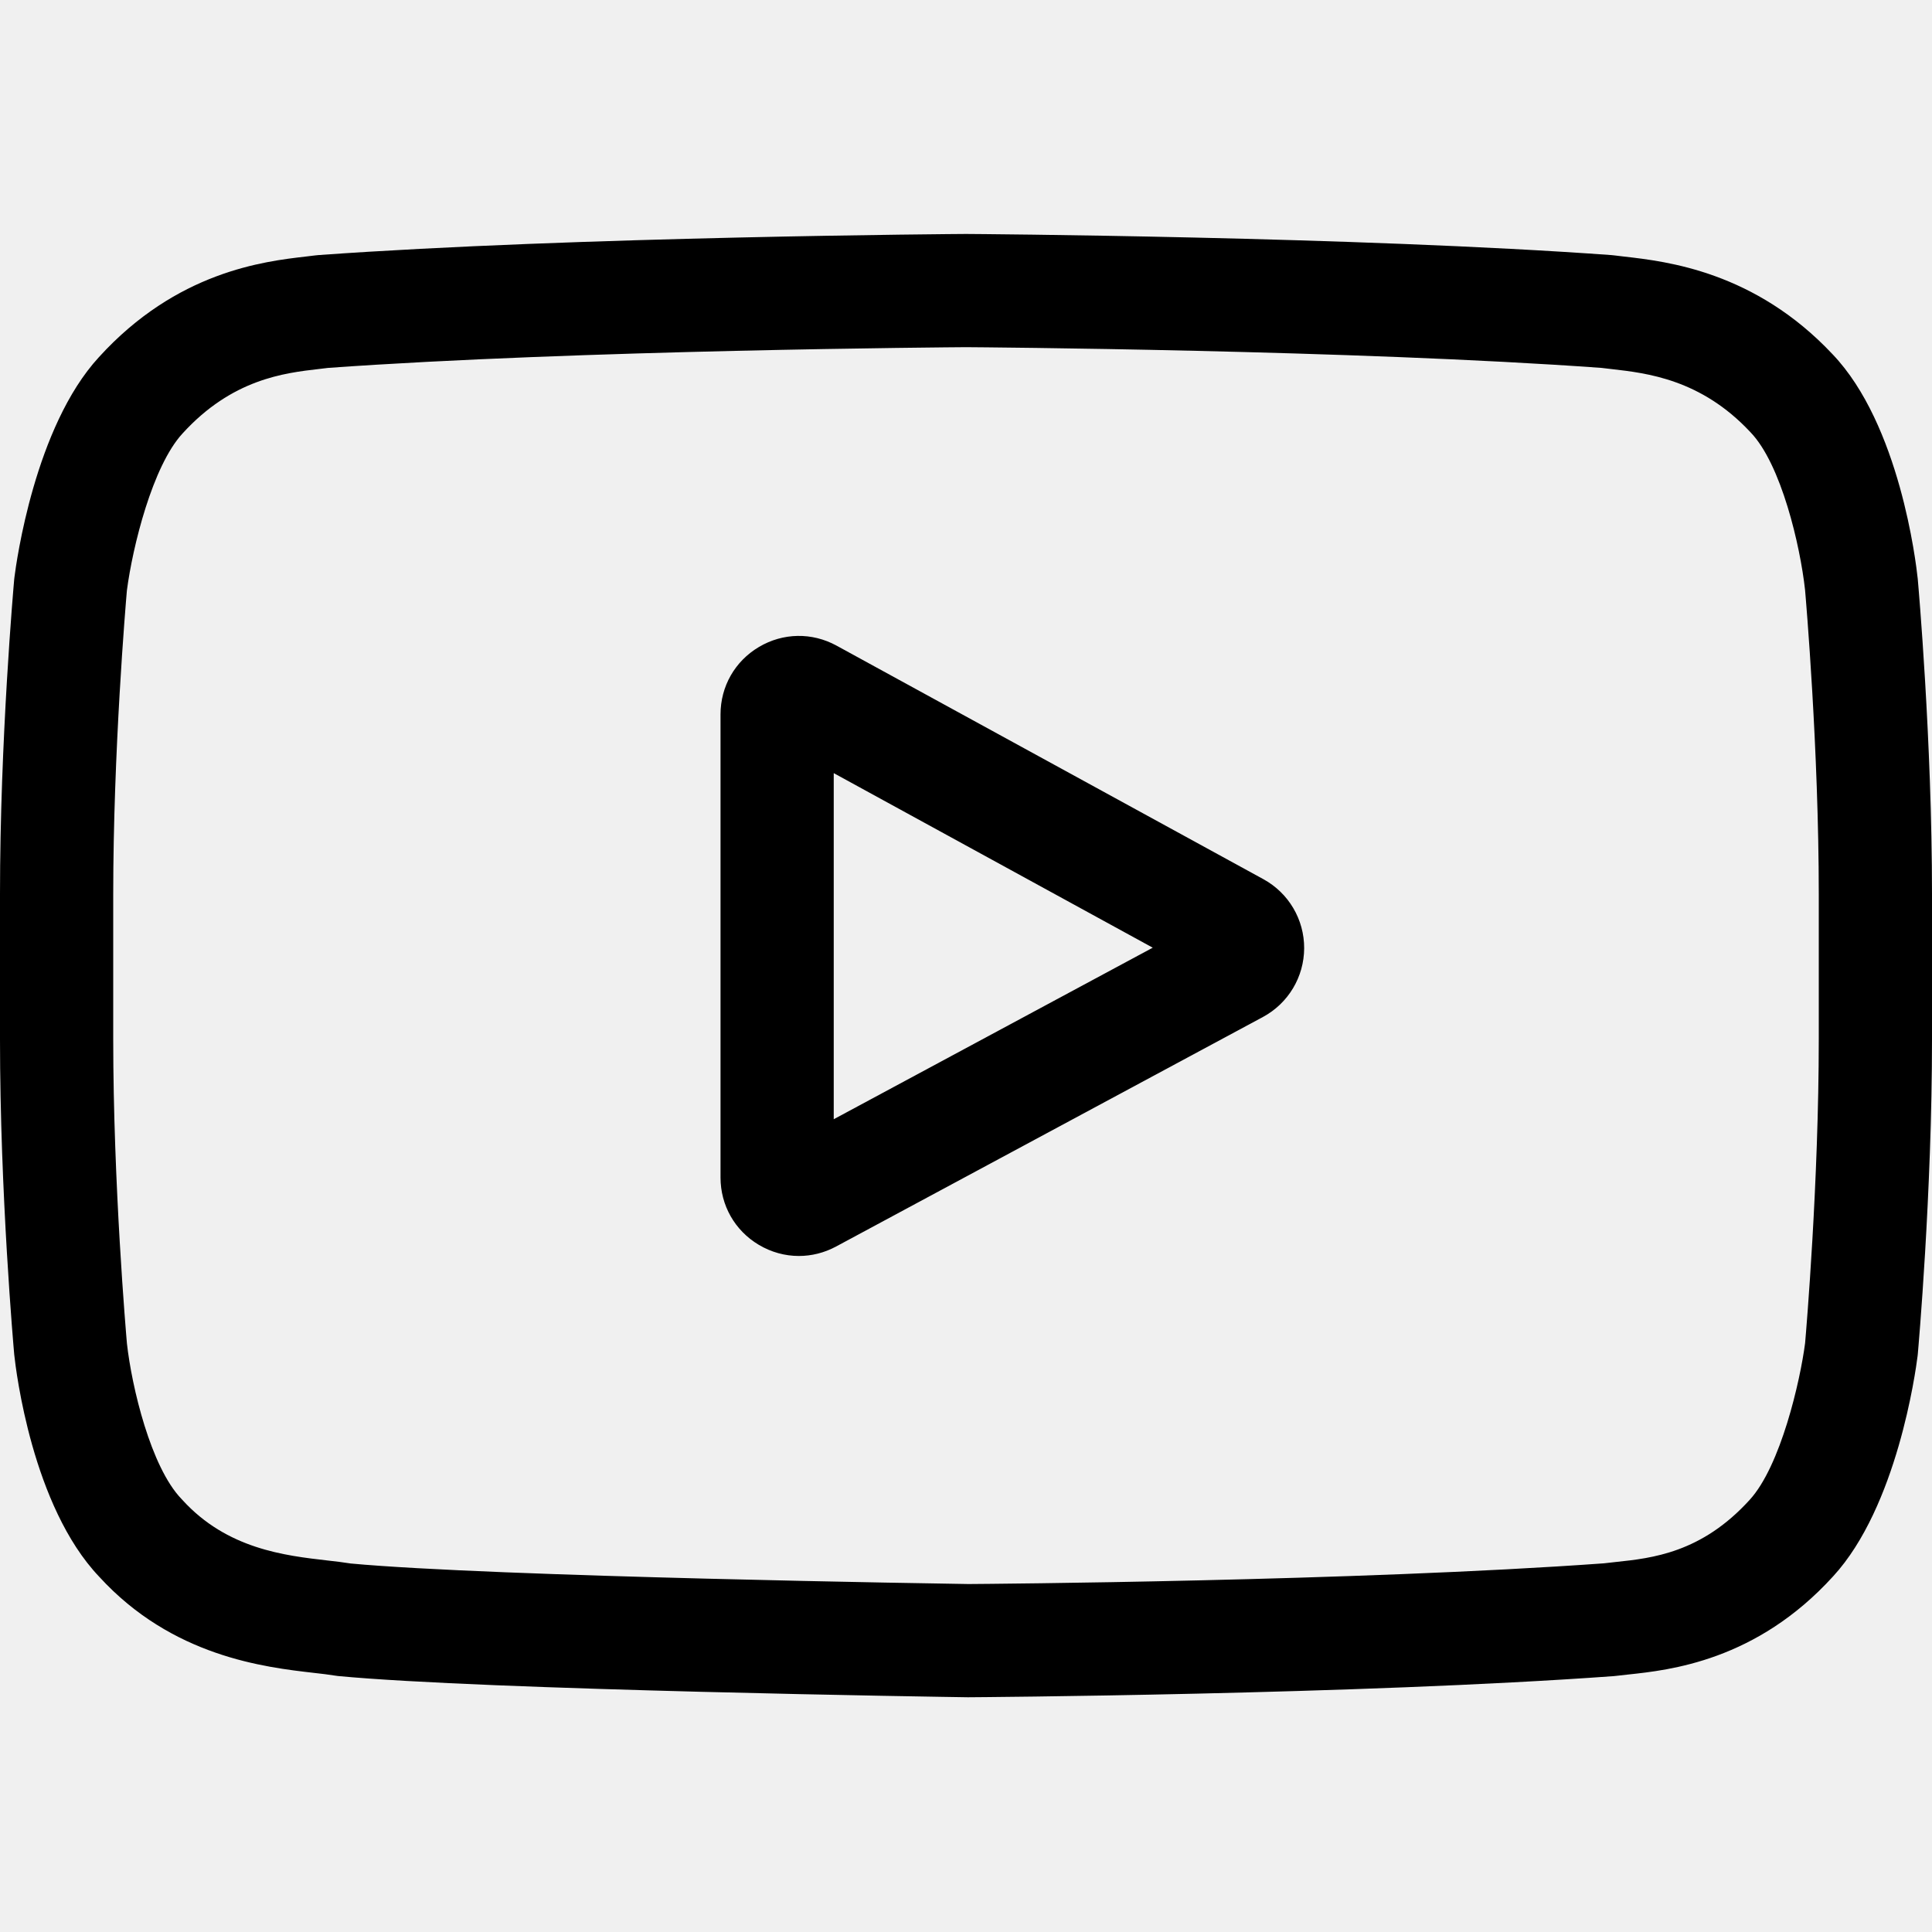
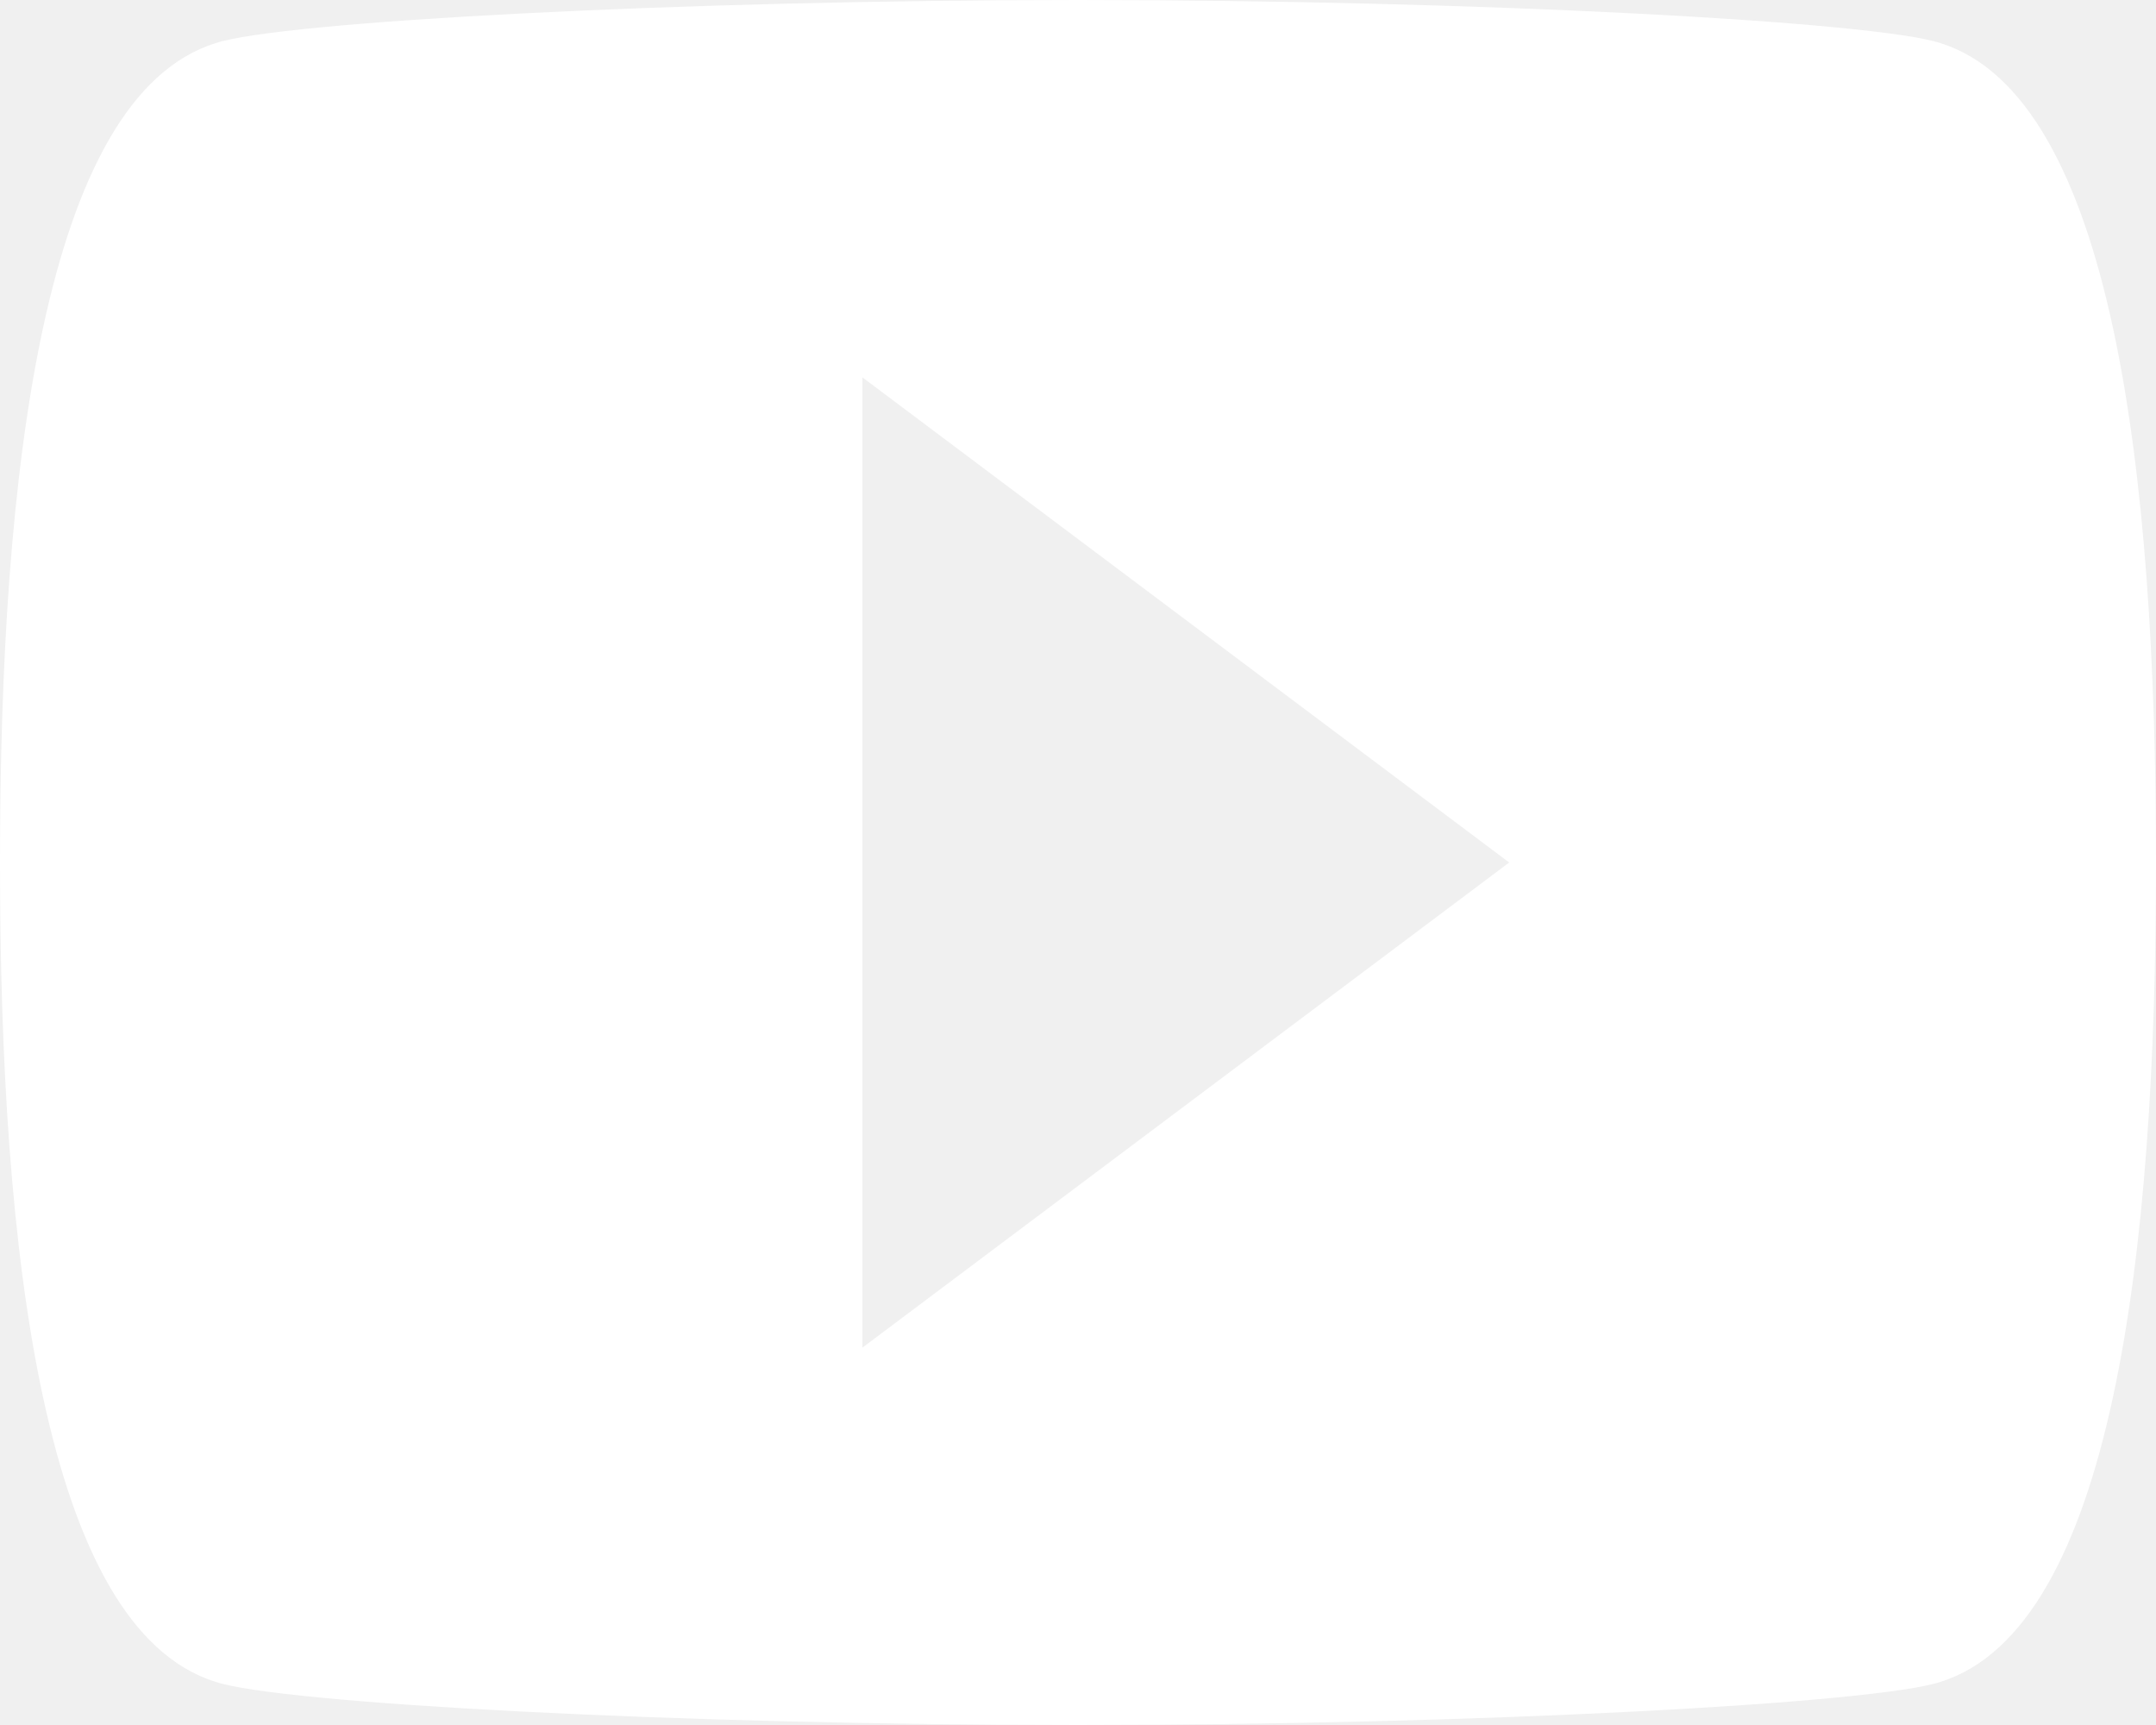
- <svg xmlns="http://www.w3.org/2000/svg" viewBox="0 -62 512.002 512">
-   <path d="m334.809 170.992-113.113-61.891c-6.504-3.559-14.191-3.426-20.566.352-6.379 3.781-10.184 10.461-10.184 17.875v122.719c0 7.379 3.781 14.047 10.117 17.832 3.309 1.977 6.977 2.969 10.652 2.969 3.367 0 6.742-.832 9.848-2.504l113.117-60.824c6.715-3.613 10.906-10.594 10.938-18.223.027-7.629-4.113-14.641-10.809-18.305zm-113.859 63.617v-91.719l84.539 46.258zm0 0" />
-   <path d="m508.234 91.527-.023-.234c-.434-4.121-4.75-40.777-22.57-59.422-20.598-21.93-43.949-24.594-55.18-25.871-.93-.105-1.781-.203-2.543-.305l-.895-.094c-67.688-4.922-169.91-5.594-170.934-5.598l-.09-.004-.09.004c-1.023.004-103.246.676-171.543 5.598l-.902.094c-.727.098-1.527.188-2.398.289-11.102 1.281-34.203 3.949-54.859 26.672-16.973 18.445-21.879 54.316-22.383 58.348l-.059.523c-.152 1.715-3.766 42.539-3.766 83.523v38.312c0 40.984 3.613 81.809 3.766 83.527l.027.258c.434 4.055 4.746 40.039 22.484 58.691 19.367 21.195 43.855 24 57.027 25.508 2.082.238 3.875.441 5.098.656l1.184.164c39.082 3.719 161.617 5.551 166.812 5.625l.156.004.156-.004c1.023-.004 103.242-.676 170.93-5.598l.895-.094c.855-.113 1.816-.215 2.871-.324 11.039-1.172 34.016-3.605 54.387-26.02 16.973-18.449 21.883-54.32 22.383-58.348l.059-.523c.152-1.719 3.77-42.539 3.77-83.523v-38.312c-.004-40.984-3.617-81.805-3.77-83.523zm-26.238 121.836c0 37.934-3.312 77-3.625 80.586-1.273 9.879-6.449 32.574-14.719 41.562-12.75 14.027-25.848 15.418-35.41 16.43-1.156.121-2.227.238-3.195.359-65.469 4.734-163.832 5.461-168.363 5.488-5.082-.074-125.824-1.922-163.715-5.441-1.941-.316-4.039-.559-6.25-.809-11.215-1.285-26.566-3.043-38.371-16.027l-.277-.297c-8.125-8.465-13.152-29.688-14.43-41.148-.238-2.711-3.637-42.238-3.637-80.703v-38.312c0-37.891 3.305-76.914 3.625-80.574 1.52-11.637 6.793-32.957 14.719-41.574 13.141-14.453 26.996-16.055 36.16-17.113.875-.102 1.691-.195 2.445-.293 66.422-4.758 165.492-5.465 169.047-5.492 3.555.023 102.59.734 168.422 5.492.809.102 1.691.203 2.641.312 9.426 1.074 23.672 2.699 36.746 16.645l.121.129c8.125 8.465 13.152 30.059 14.43 41.75.227 2.559 3.637 42.172 3.637 80.719zm0 0" />
+ <svg xmlns="http://www.w3.org/2000/svg" height="16px" version="1.1" viewBox="0 0 20 16" width="20px">
+   <defs />
+   <g fill="none" fill-rule="evenodd" id="Page-1" stroke="none" stroke-width="1">
+     <g fill="#ffffff" id="Icons-AV" transform="translate(-42, -171)">
+       <g id="video-youtube" transform="translate(42, 171)">
+         <path d="M18,0.4 C17.4,0.2 13.7,0 10,0 C6.3,0 2.6,0.2 2,0.4 C0.4,0.9 0,4.4 0,8 C0,11.6 0.4,15.1 2,15.6 C2.6,15.8 6.3,16 10,16 C13.7,16 17.4,15.8 18,15.6 C19.6,15.1 20,11.6 20,8 C20,4.4 19.6,0.9 18,0.4 L18,0.4 Z M8,12.5 L8,3.5 L14,8 L8,12.5 L8,12.5 Z" id="Shape" />
+       </g>
+     </g>
+   </g>
</svg>
